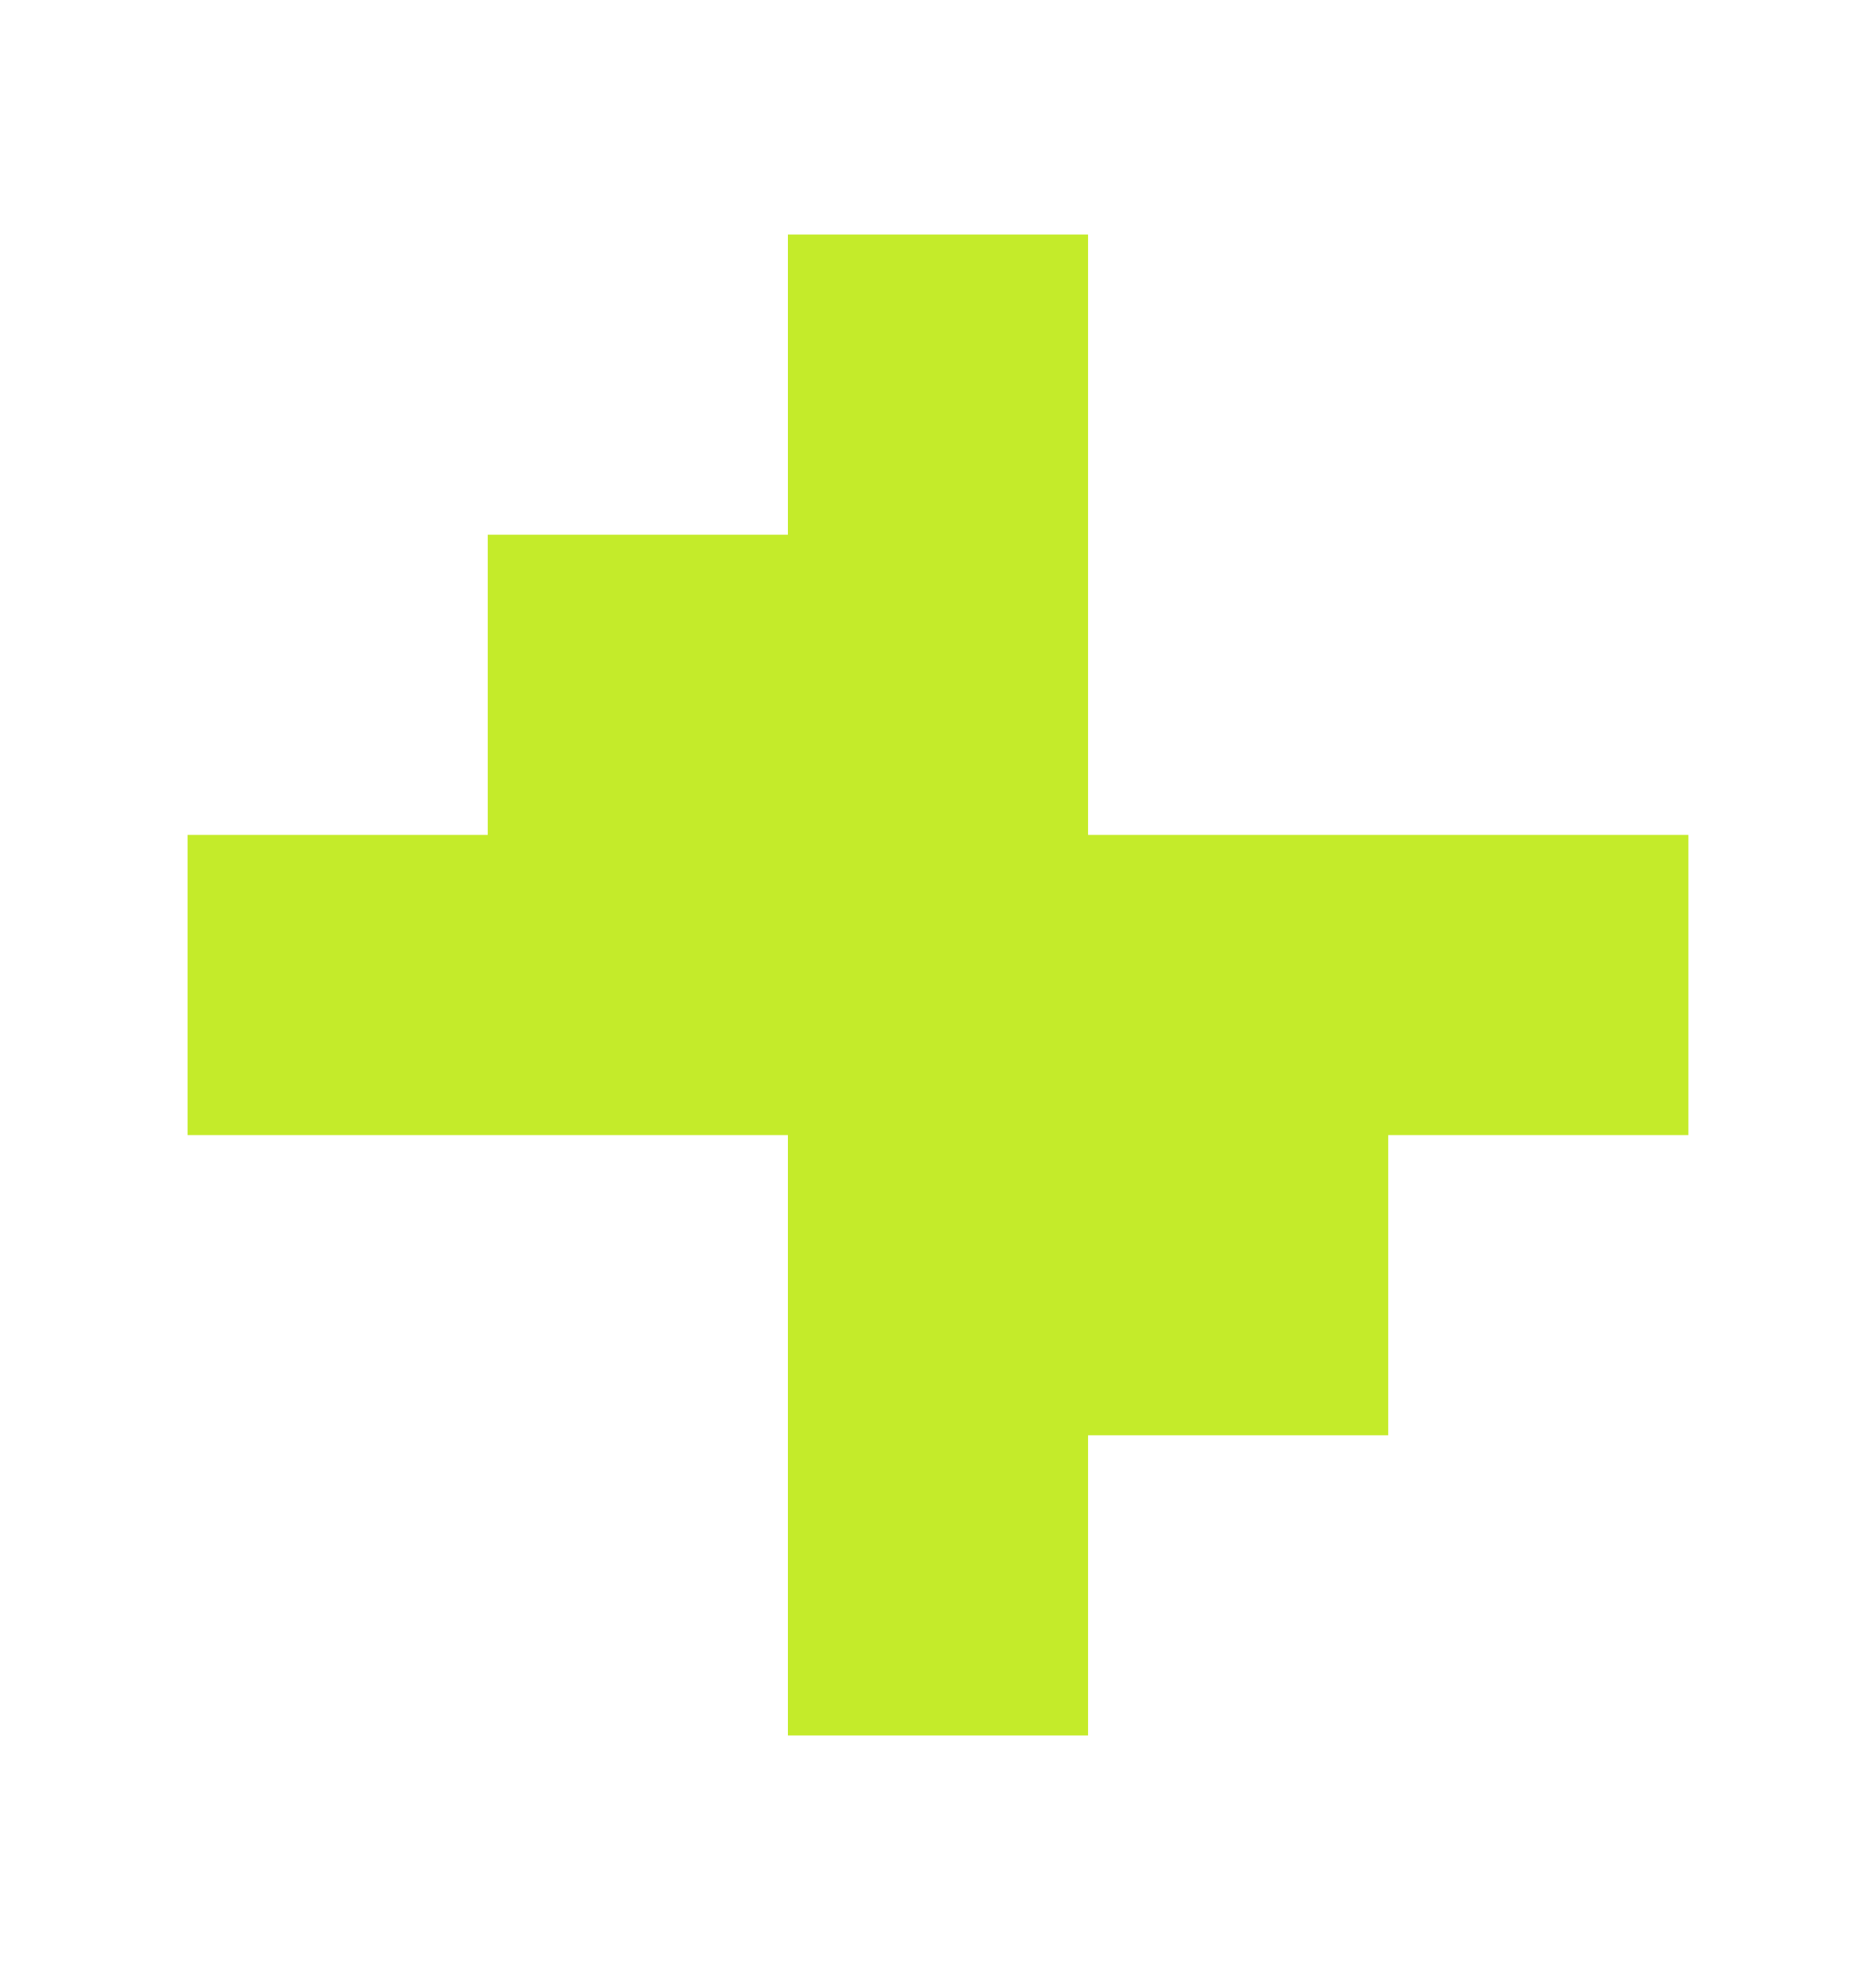
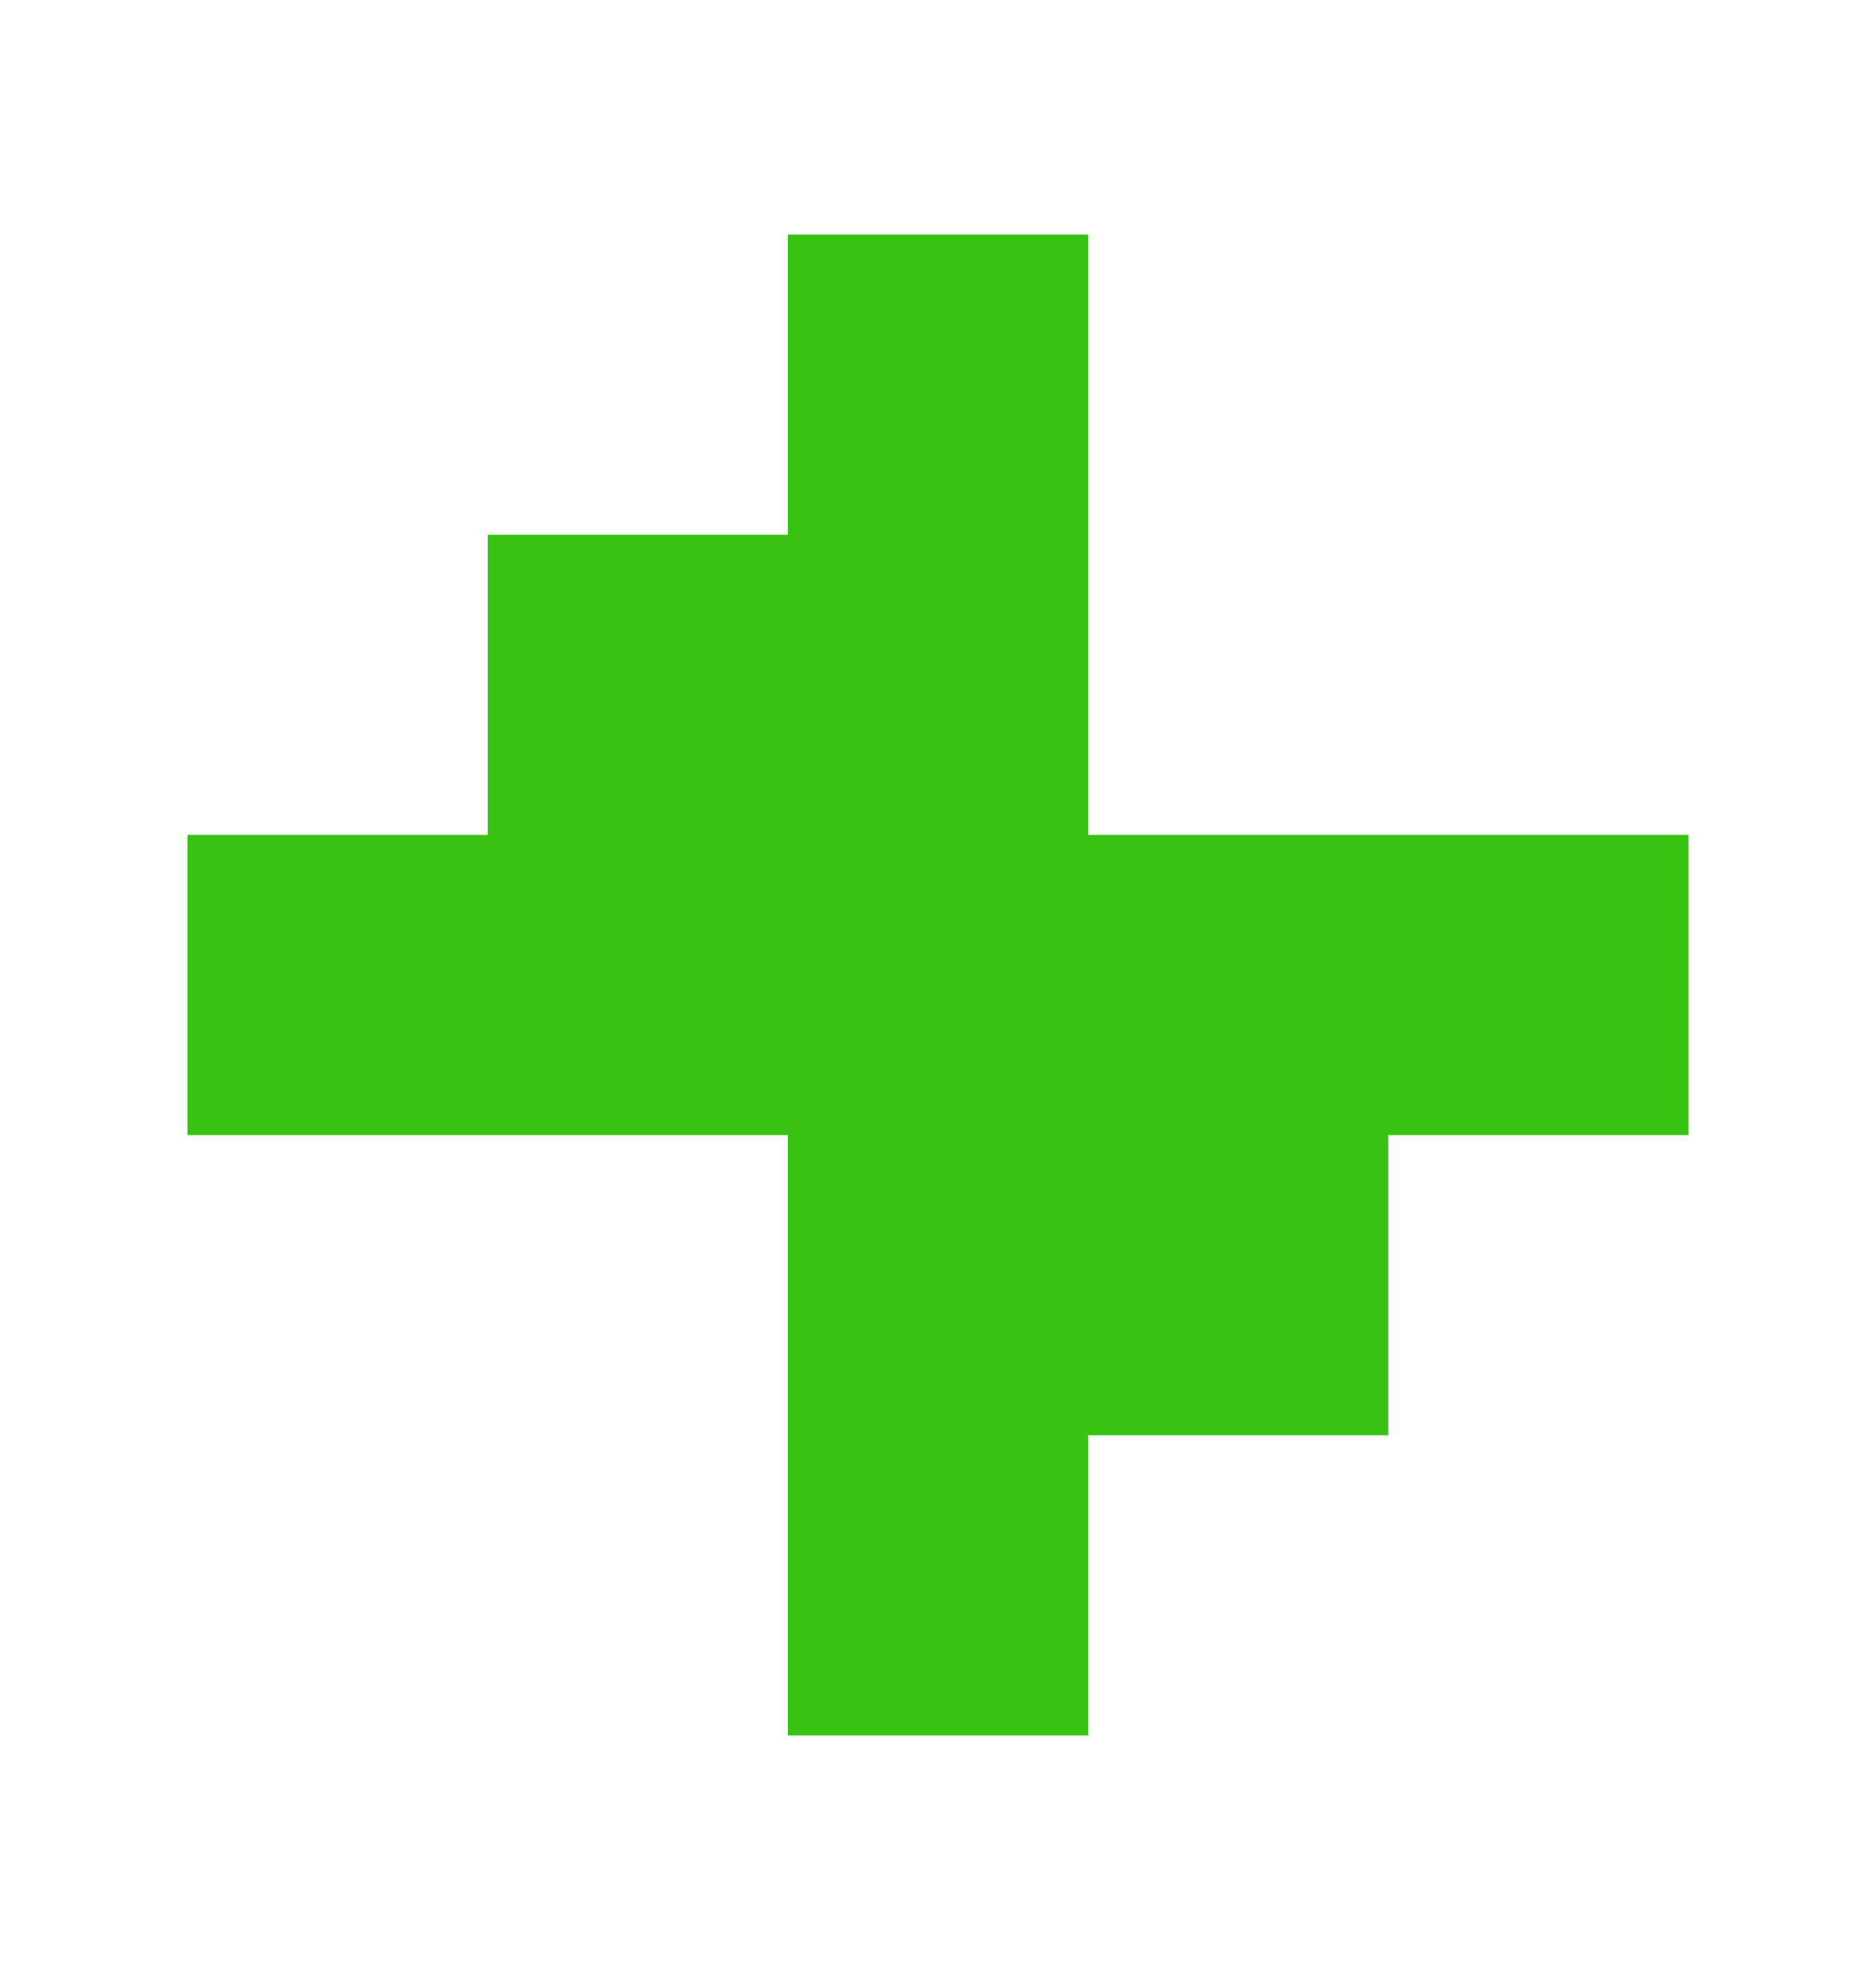
<svg xmlns="http://www.w3.org/2000/svg" width="20" height="21" viewBox="0 0 20 21" fill="none">
-   <path d="M8.4 2.5H11.6V8.9H18V12.1H14.8V15.3H11.6V18.5H8.4V12.1H2V8.9H5.2V5.7H8.4V2.5Z" fill="#C4EB2A" />
+   <path d="M8.4 2.5H11.6V8.9H18V12.1H14.8V15.3H11.6V18.5H8.4V12.1H2V8.9H5.2V5.7H8.4V2.5Z" fill="#38c313" />
</svg>
